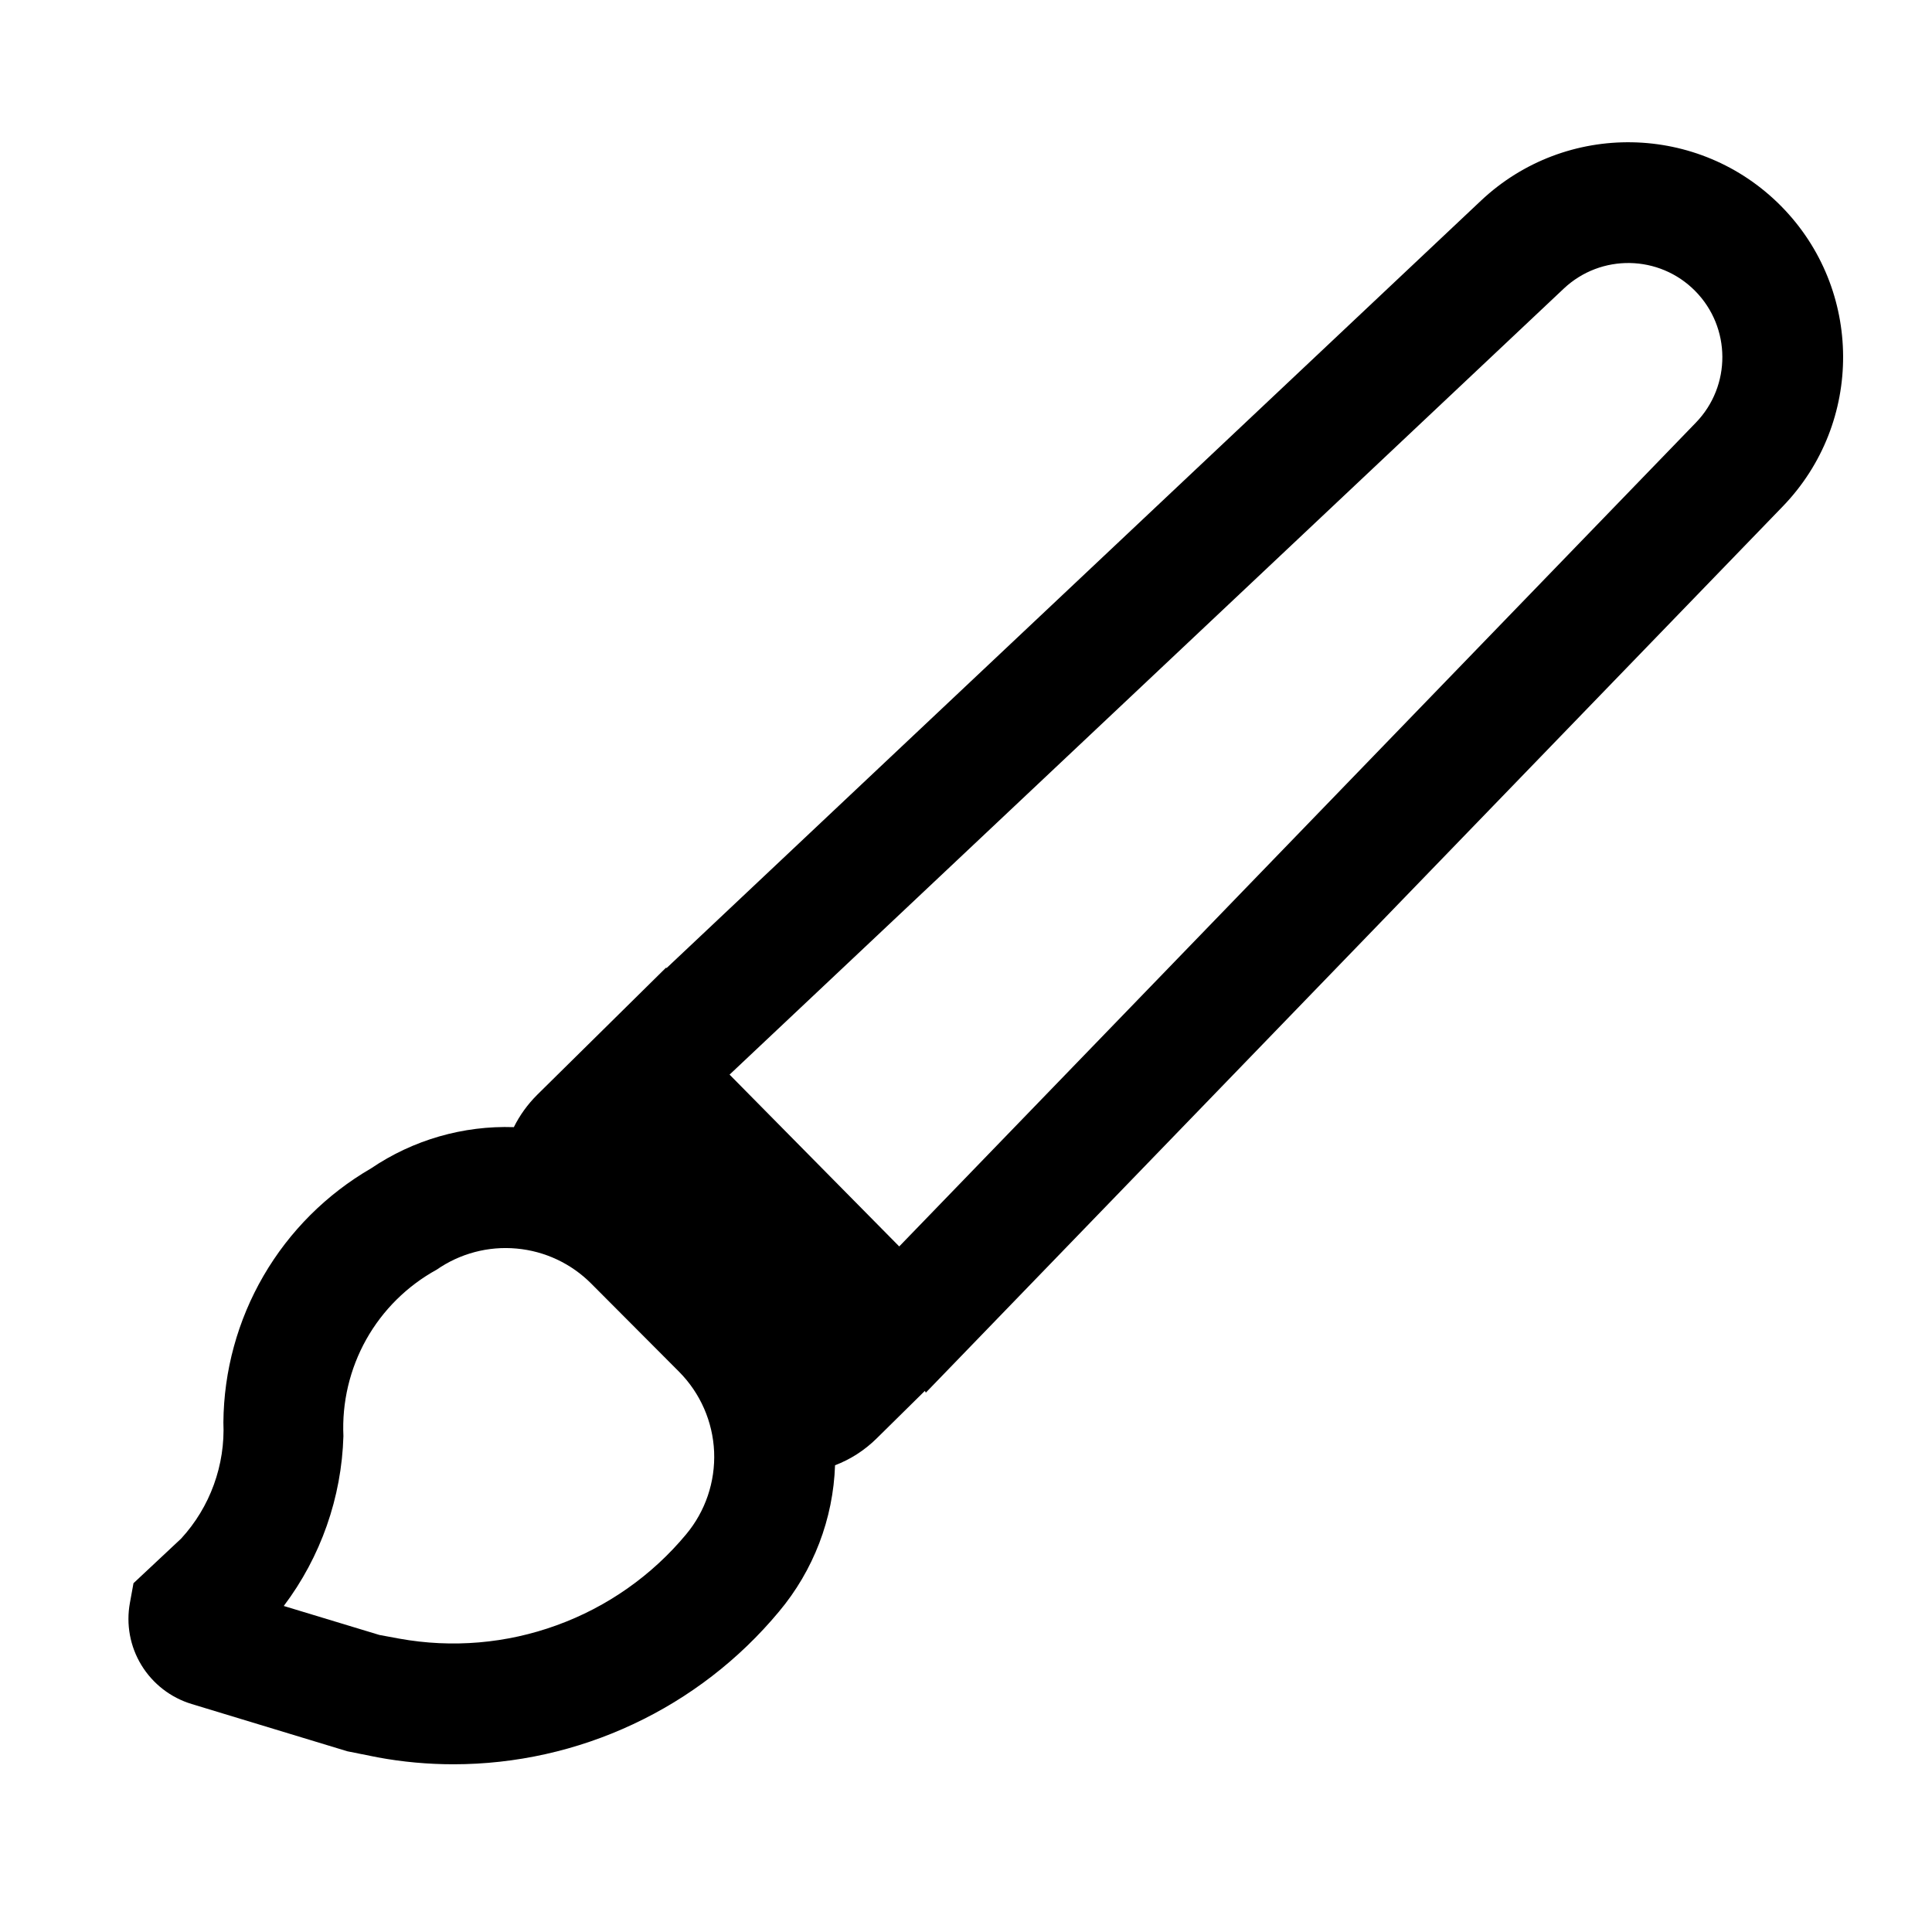
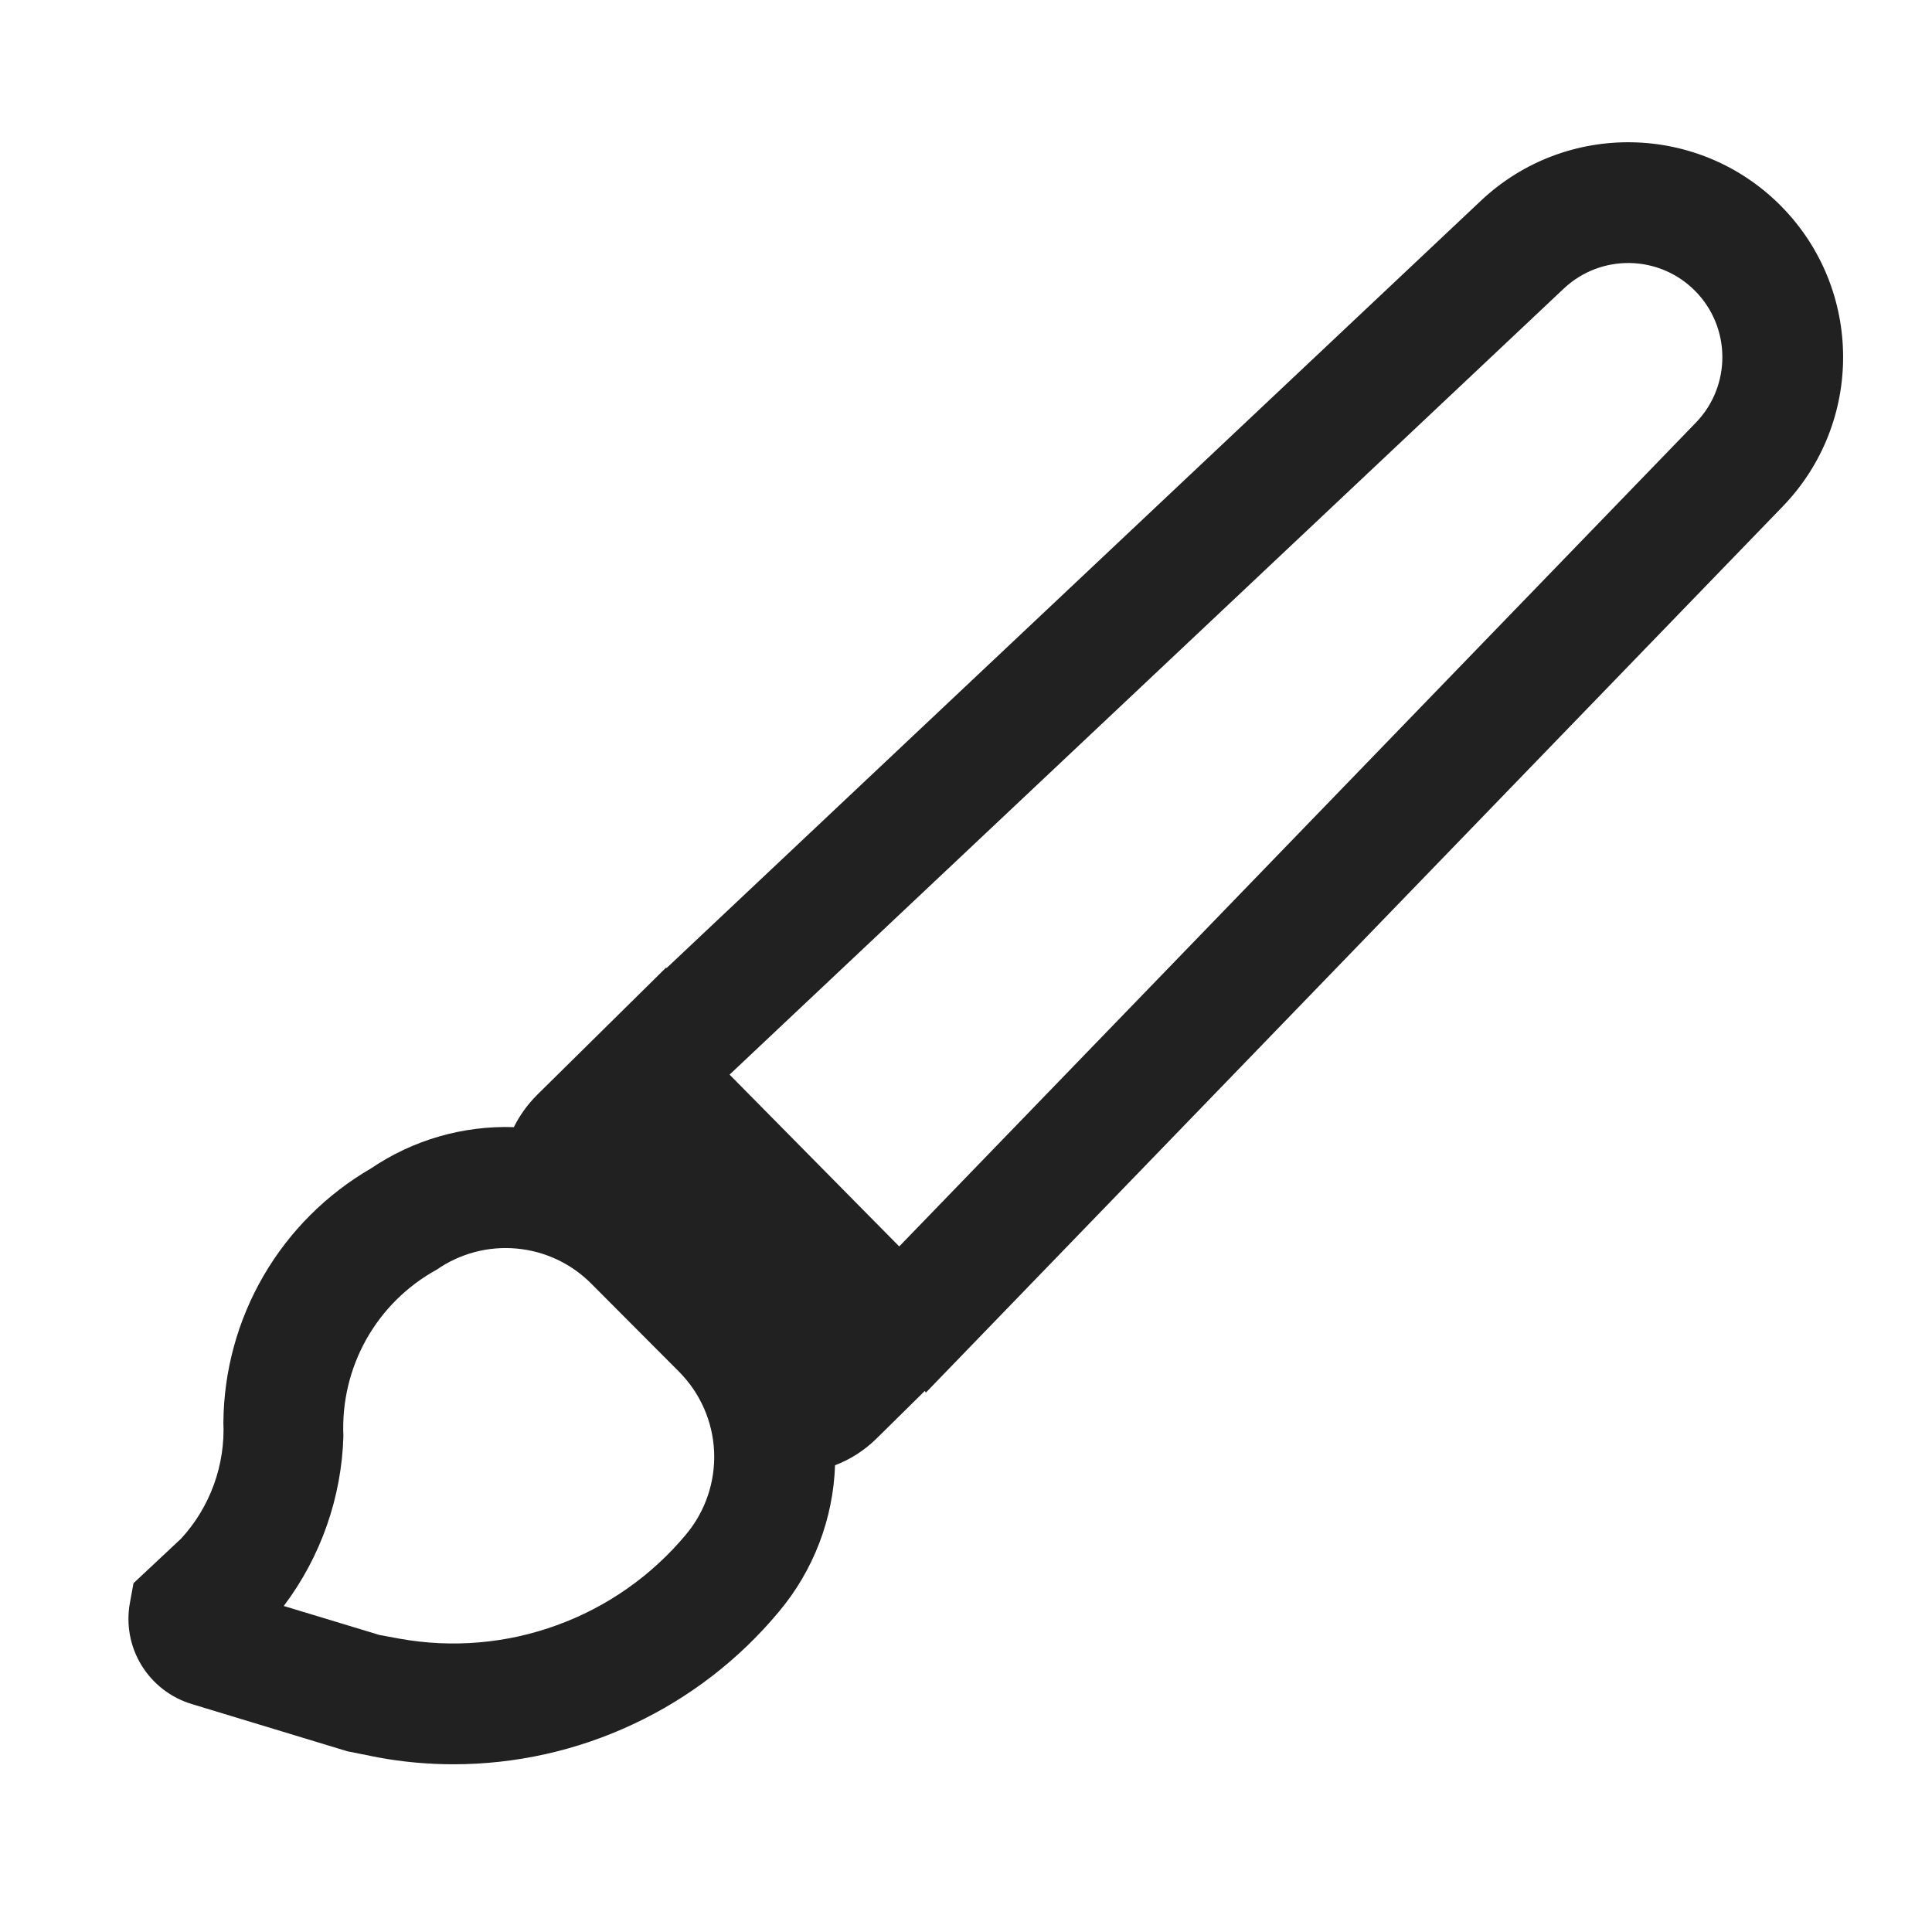
<svg xmlns="http://www.w3.org/2000/svg" width="32" height="32" viewBox="0 0 32 32" fill="none">
-   <path d="M29.502 3.415C28.143 2.039 25.935 1.999 24.528 3.325L11.043 16.032L11.029 16.03L8.9 18.131C8.737 18.293 8.607 18.475 8.511 18.669C7.673 18.641 6.844 18.879 6.146 19.352C5.408 19.78 4.794 20.393 4.365 21.131C3.936 21.869 3.707 22.706 3.7 23.559C3.716 23.91 3.662 24.261 3.542 24.591C3.422 24.922 3.238 25.225 3 25.484L2.211 26.223L2.152 26.547C2.086 26.904 2.154 27.272 2.343 27.581C2.532 27.89 2.828 28.119 3.175 28.224L5.754 29.007L6.254 29.107C6.669 29.184 7.089 29.222 7.511 29.222C8.54 29.222 9.556 28.995 10.487 28.558C11.419 28.122 12.243 27.486 12.901 26.695C13.475 26.011 13.801 25.156 13.831 24.269C14.082 24.174 14.317 24.025 14.52 23.825L15.319 23.037L15.334 23.067L29.527 8.389C30.871 6.999 30.86 4.791 29.502 3.415ZM14.894 20.645L12.084 17.799L25.9 4.781C26.516 4.2 27.483 4.217 28.078 4.82C28.673 5.423 28.678 6.39 28.09 6.999L14.894 20.645ZM6.614 27.141L6.284 27.08L4.7 26.6C5.313 25.787 5.658 24.804 5.688 23.787C5.662 23.229 5.793 22.674 6.066 22.186C6.339 21.699 6.744 21.298 7.234 21.029C7.62 20.761 8.088 20.637 8.556 20.68C9.024 20.722 9.462 20.928 9.793 21.261L11.247 22.72C11.599 23.074 11.806 23.546 11.828 24.044C11.849 24.543 11.684 25.031 11.364 25.414C10.796 26.097 10.057 26.616 9.222 26.919C8.388 27.223 7.488 27.299 6.614 27.141Z" fill="black" />
+   <path d="M29.502 3.415C28.143 2.039 25.935 1.999 24.528 3.325L11.043 16.032L11.029 16.03L8.9 18.131C8.737 18.293 8.607 18.475 8.511 18.669C7.673 18.641 6.844 18.879 6.146 19.352C5.408 19.78 4.794 20.393 4.365 21.131C3.936 21.869 3.707 22.706 3.7 23.559C3.716 23.91 3.662 24.261 3.542 24.591C3.422 24.922 3.238 25.225 3 25.484L2.211 26.223L2.152 26.547C2.086 26.904 2.154 27.272 2.343 27.581C2.532 27.89 2.828 28.119 3.175 28.224L5.754 29.007L6.254 29.107C6.669 29.184 7.089 29.222 7.511 29.222C8.54 29.222 9.556 28.995 10.487 28.558C11.419 28.122 12.243 27.486 12.901 26.695C13.475 26.011 13.801 25.156 13.831 24.269C14.082 24.174 14.317 24.025 14.52 23.825L15.319 23.037L15.334 23.067L29.527 8.389C30.871 6.999 30.86 4.791 29.502 3.415ZM14.894 20.645L12.084 17.799L25.9 4.781C26.516 4.2 27.483 4.217 28.078 4.82C28.673 5.423 28.678 6.39 28.09 6.999L14.894 20.645ZM6.614 27.141L6.284 27.08L4.7 26.6C5.313 25.787 5.658 24.804 5.688 23.787C5.662 23.229 5.793 22.674 6.066 22.186C6.339 21.699 6.744 21.298 7.234 21.029C7.62 20.761 8.088 20.637 8.556 20.68C9.024 20.722 9.462 20.928 9.793 21.261L11.247 22.72C11.599 23.074 11.806 23.546 11.828 24.044C11.849 24.543 11.684 25.031 11.364 25.414C10.796 26.097 10.057 26.616 9.222 26.919C8.388 27.223 7.488 27.299 6.614 27.141Z" fill="#212121" />
</svg>
